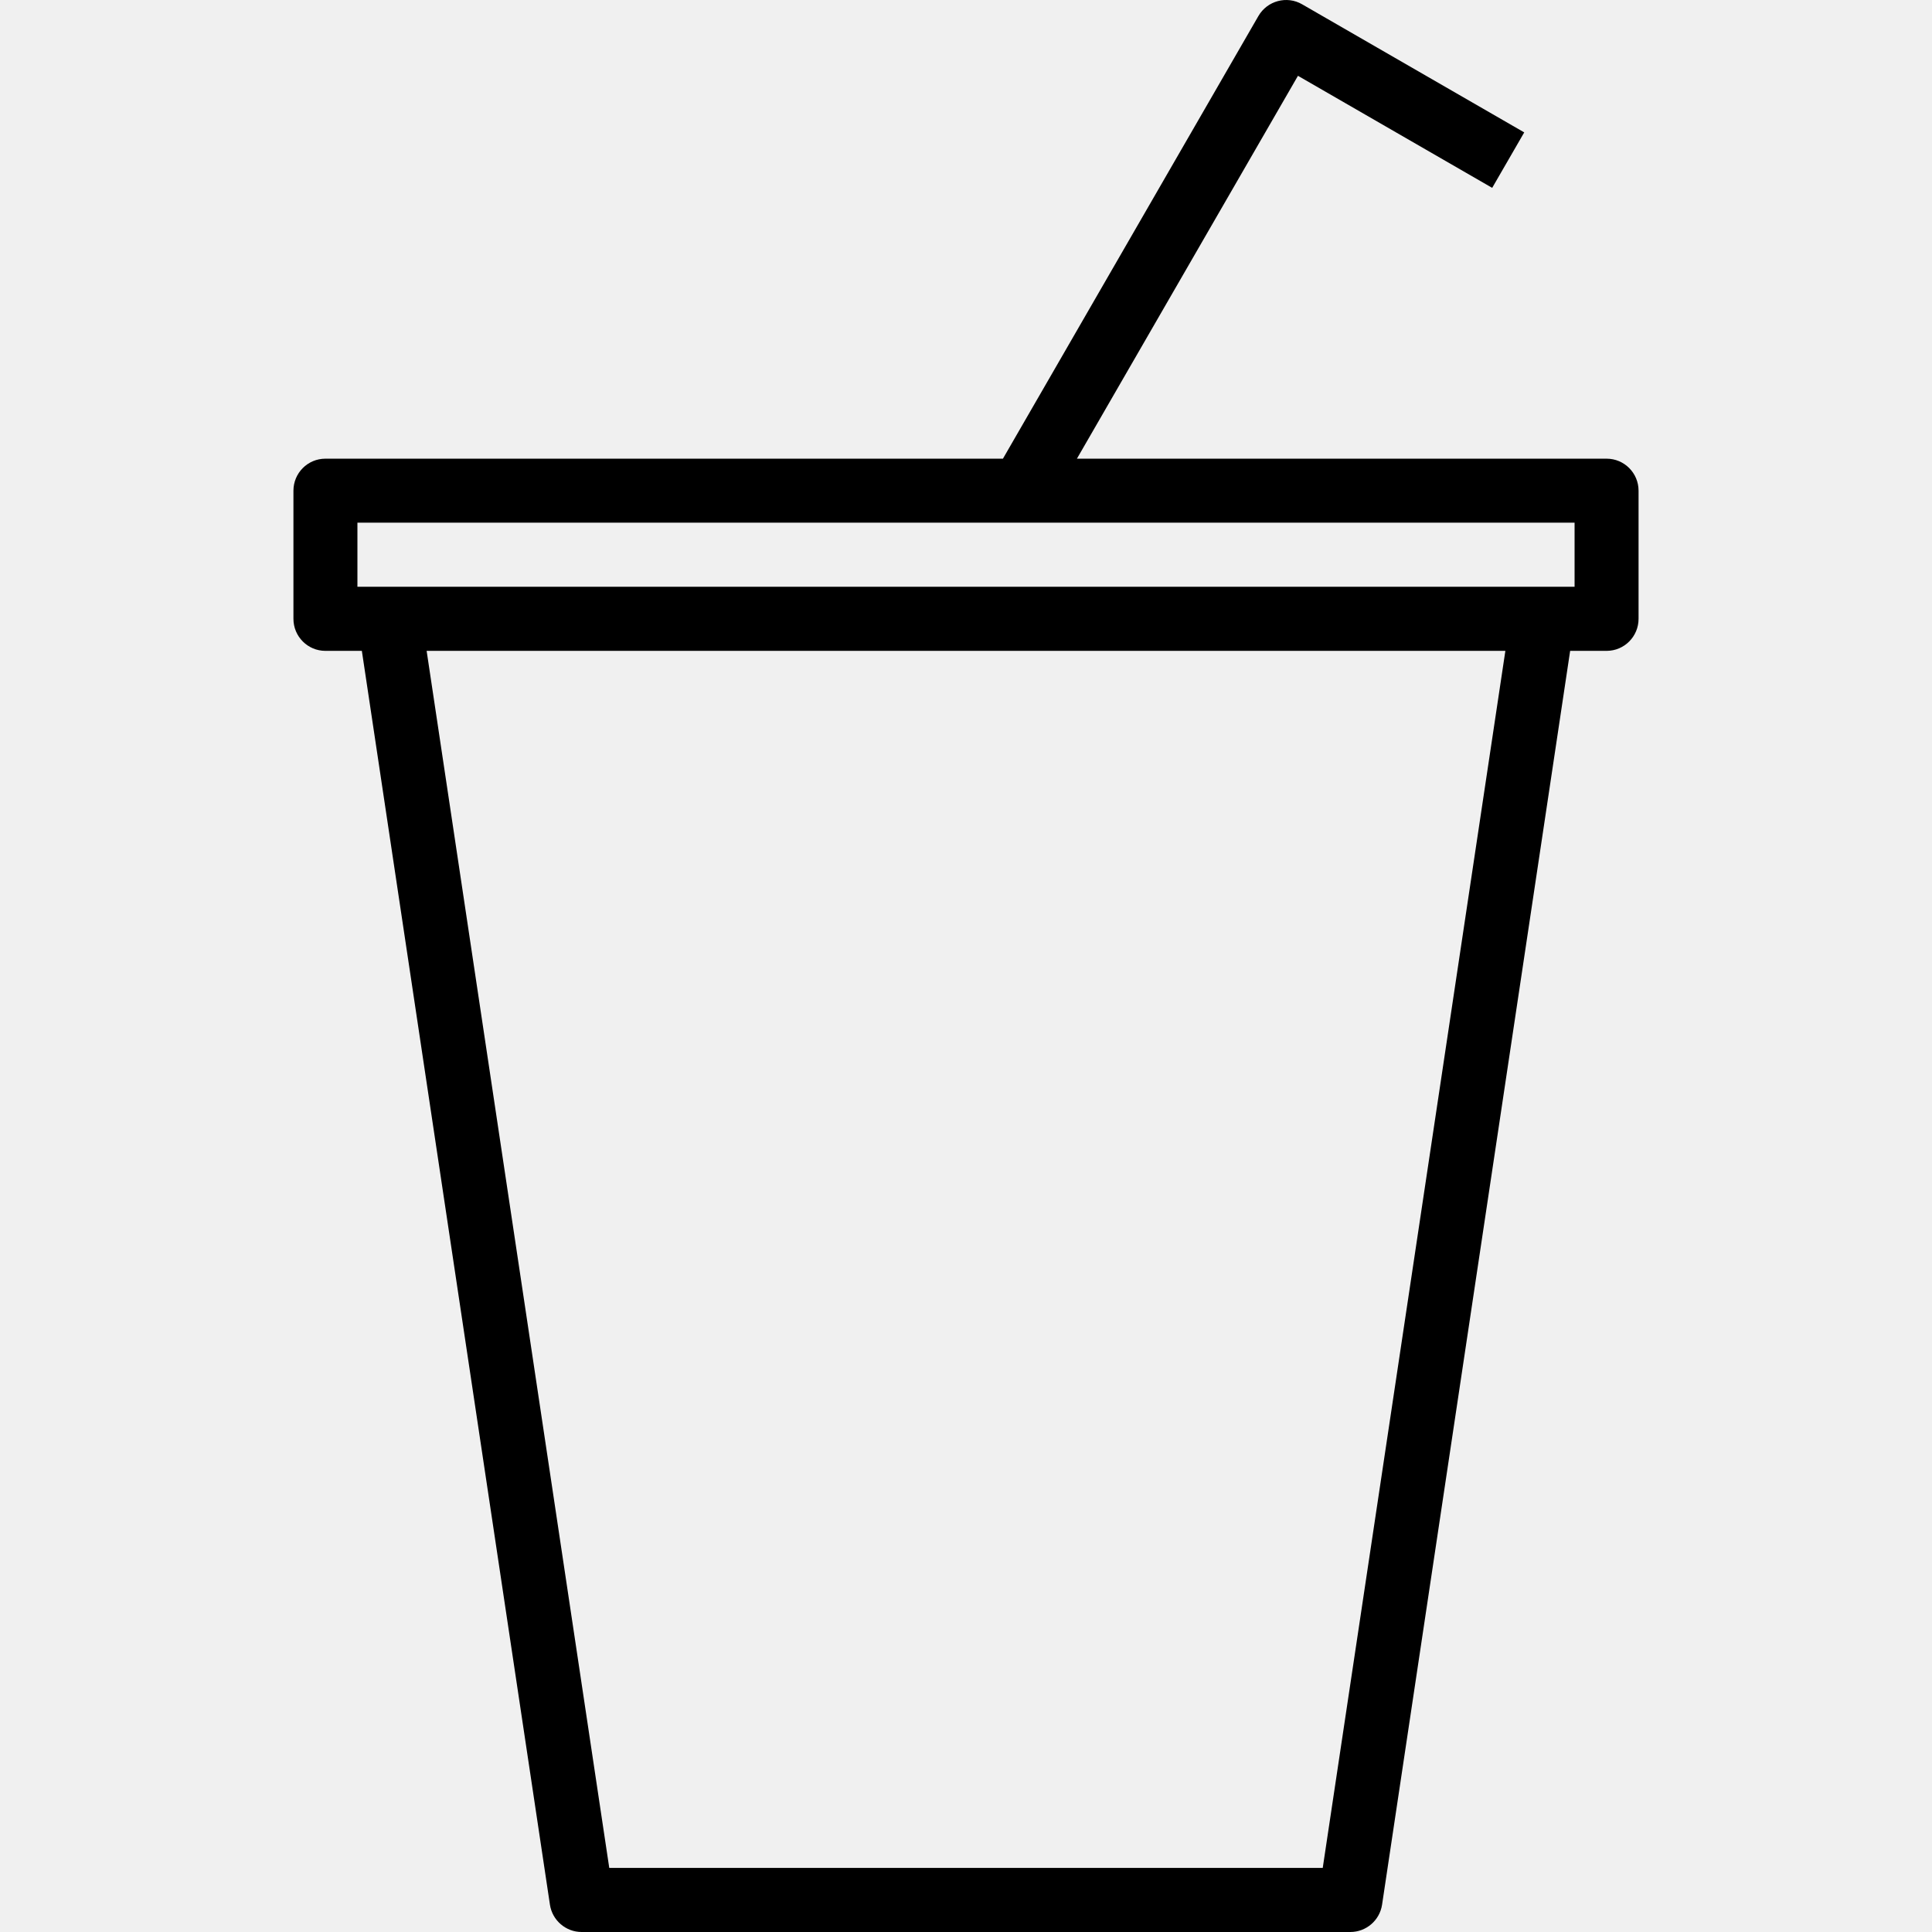
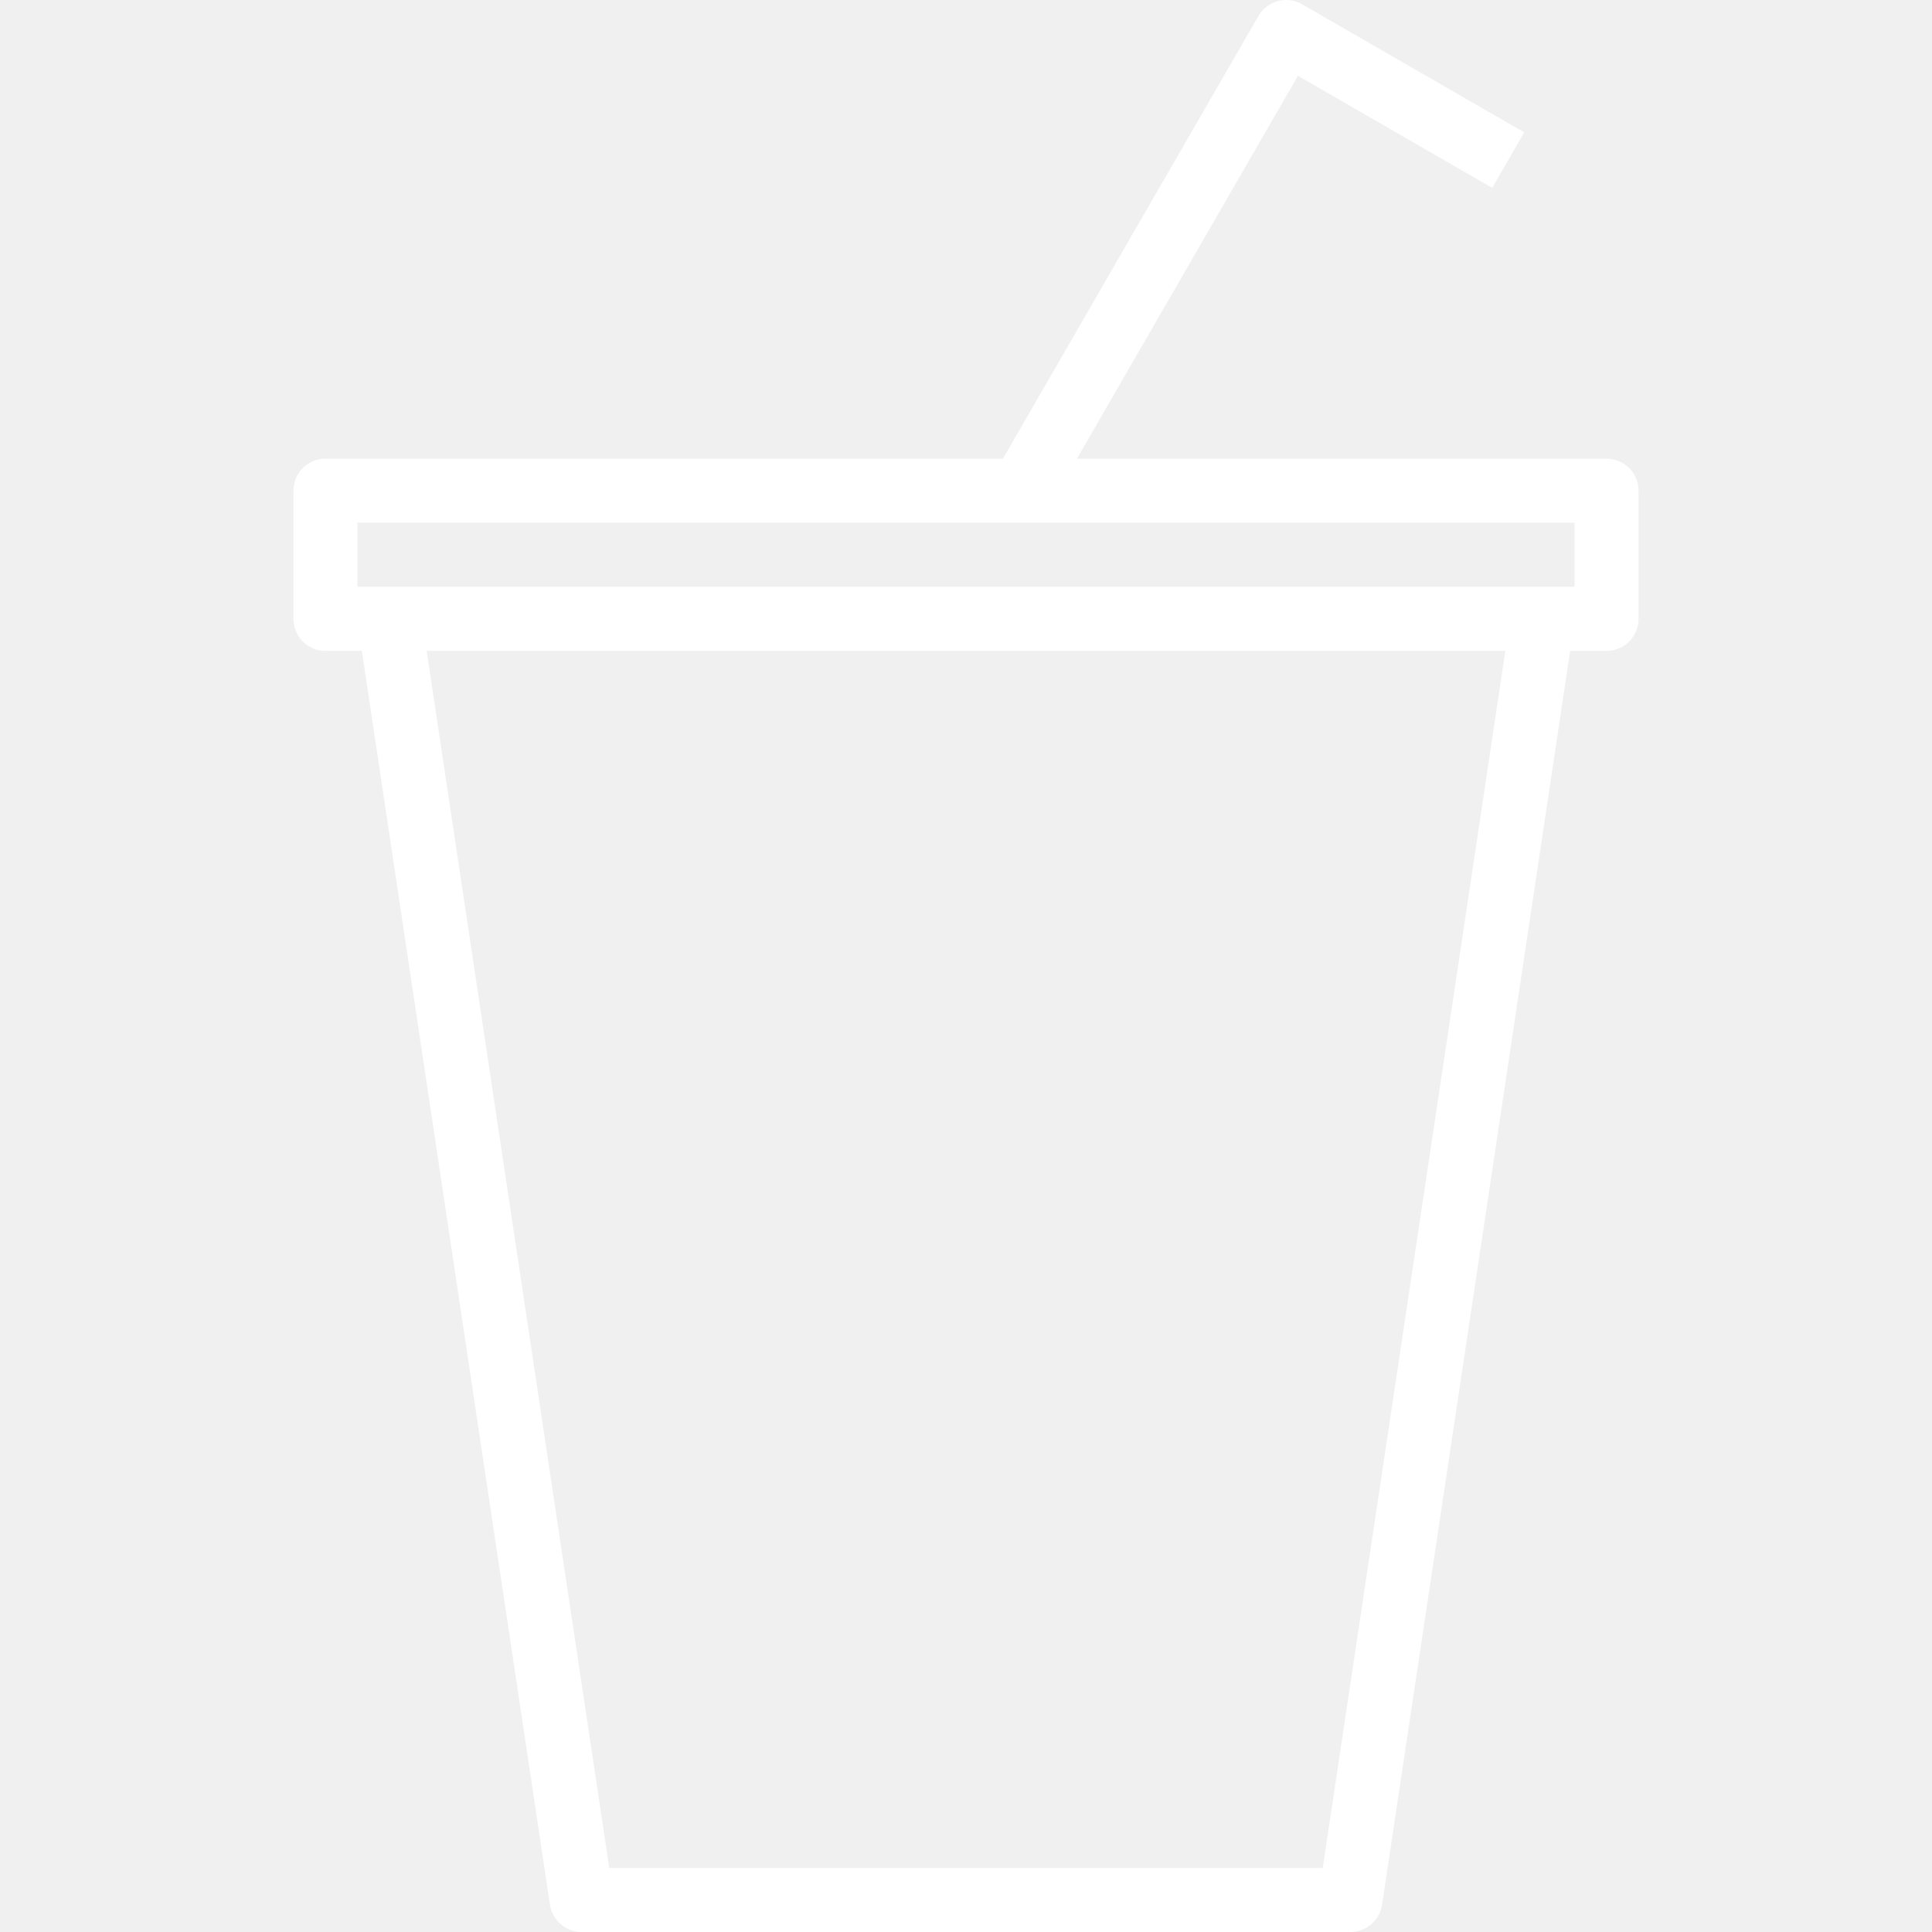
<svg xmlns="http://www.w3.org/2000/svg" width="17" height="17" viewBox="0 0 17 17" fill="none">
  <g clip-path="url(#clip0)">
-     <path d="M14.137 4.036H9.476L11.421 0.667L13.13 1.653L13.412 1.165L11.458 0.038C11.324 -0.04 11.151 0.006 11.073 0.141L8.825 4.036H2.863C2.708 4.036 2.582 4.162 2.582 4.318V5.445C2.582 5.601 2.708 5.727 2.863 5.727H3.184L4.839 16.76C4.86 16.898 4.979 17 5.118 17H11.882C12.021 17 12.14 16.898 12.161 16.76L13.816 5.727H14.137C14.292 5.727 14.418 5.601 14.418 5.445V4.318C14.418 4.162 14.292 4.036 14.137 4.036ZM11.639 16.436H5.361L3.754 5.727H13.246L11.639 16.436ZM13.855 5.163H3.145V4.599H13.855V5.163Z" fill="black" />
+     <path d="M14.137 4.036H9.476L11.421 0.667L13.13 1.653L13.412 1.165L11.458 0.038C11.324 -0.04 11.151 0.006 11.073 0.141L8.825 4.036H2.863C2.708 4.036 2.582 4.162 2.582 4.318V5.445C2.582 5.601 2.708 5.727 2.863 5.727H3.184L4.839 16.76C4.86 16.898 4.979 17 5.118 17H11.882C12.021 17 12.14 16.898 12.161 16.76L13.816 5.727H14.137C14.292 5.727 14.418 5.601 14.418 5.445V4.318C14.418 4.162 14.292 4.036 14.137 4.036ZM11.639 16.436H5.361L3.754 5.727H13.246L11.639 16.436ZM13.855 5.163H3.145V4.599H13.855V5.163Z" fill="white" />
  </g>
  <defs>
    <clipPath id="clip0">
      <rect width="17" height="17" fill="white" />
    </clipPath>
  </defs>
</svg>
